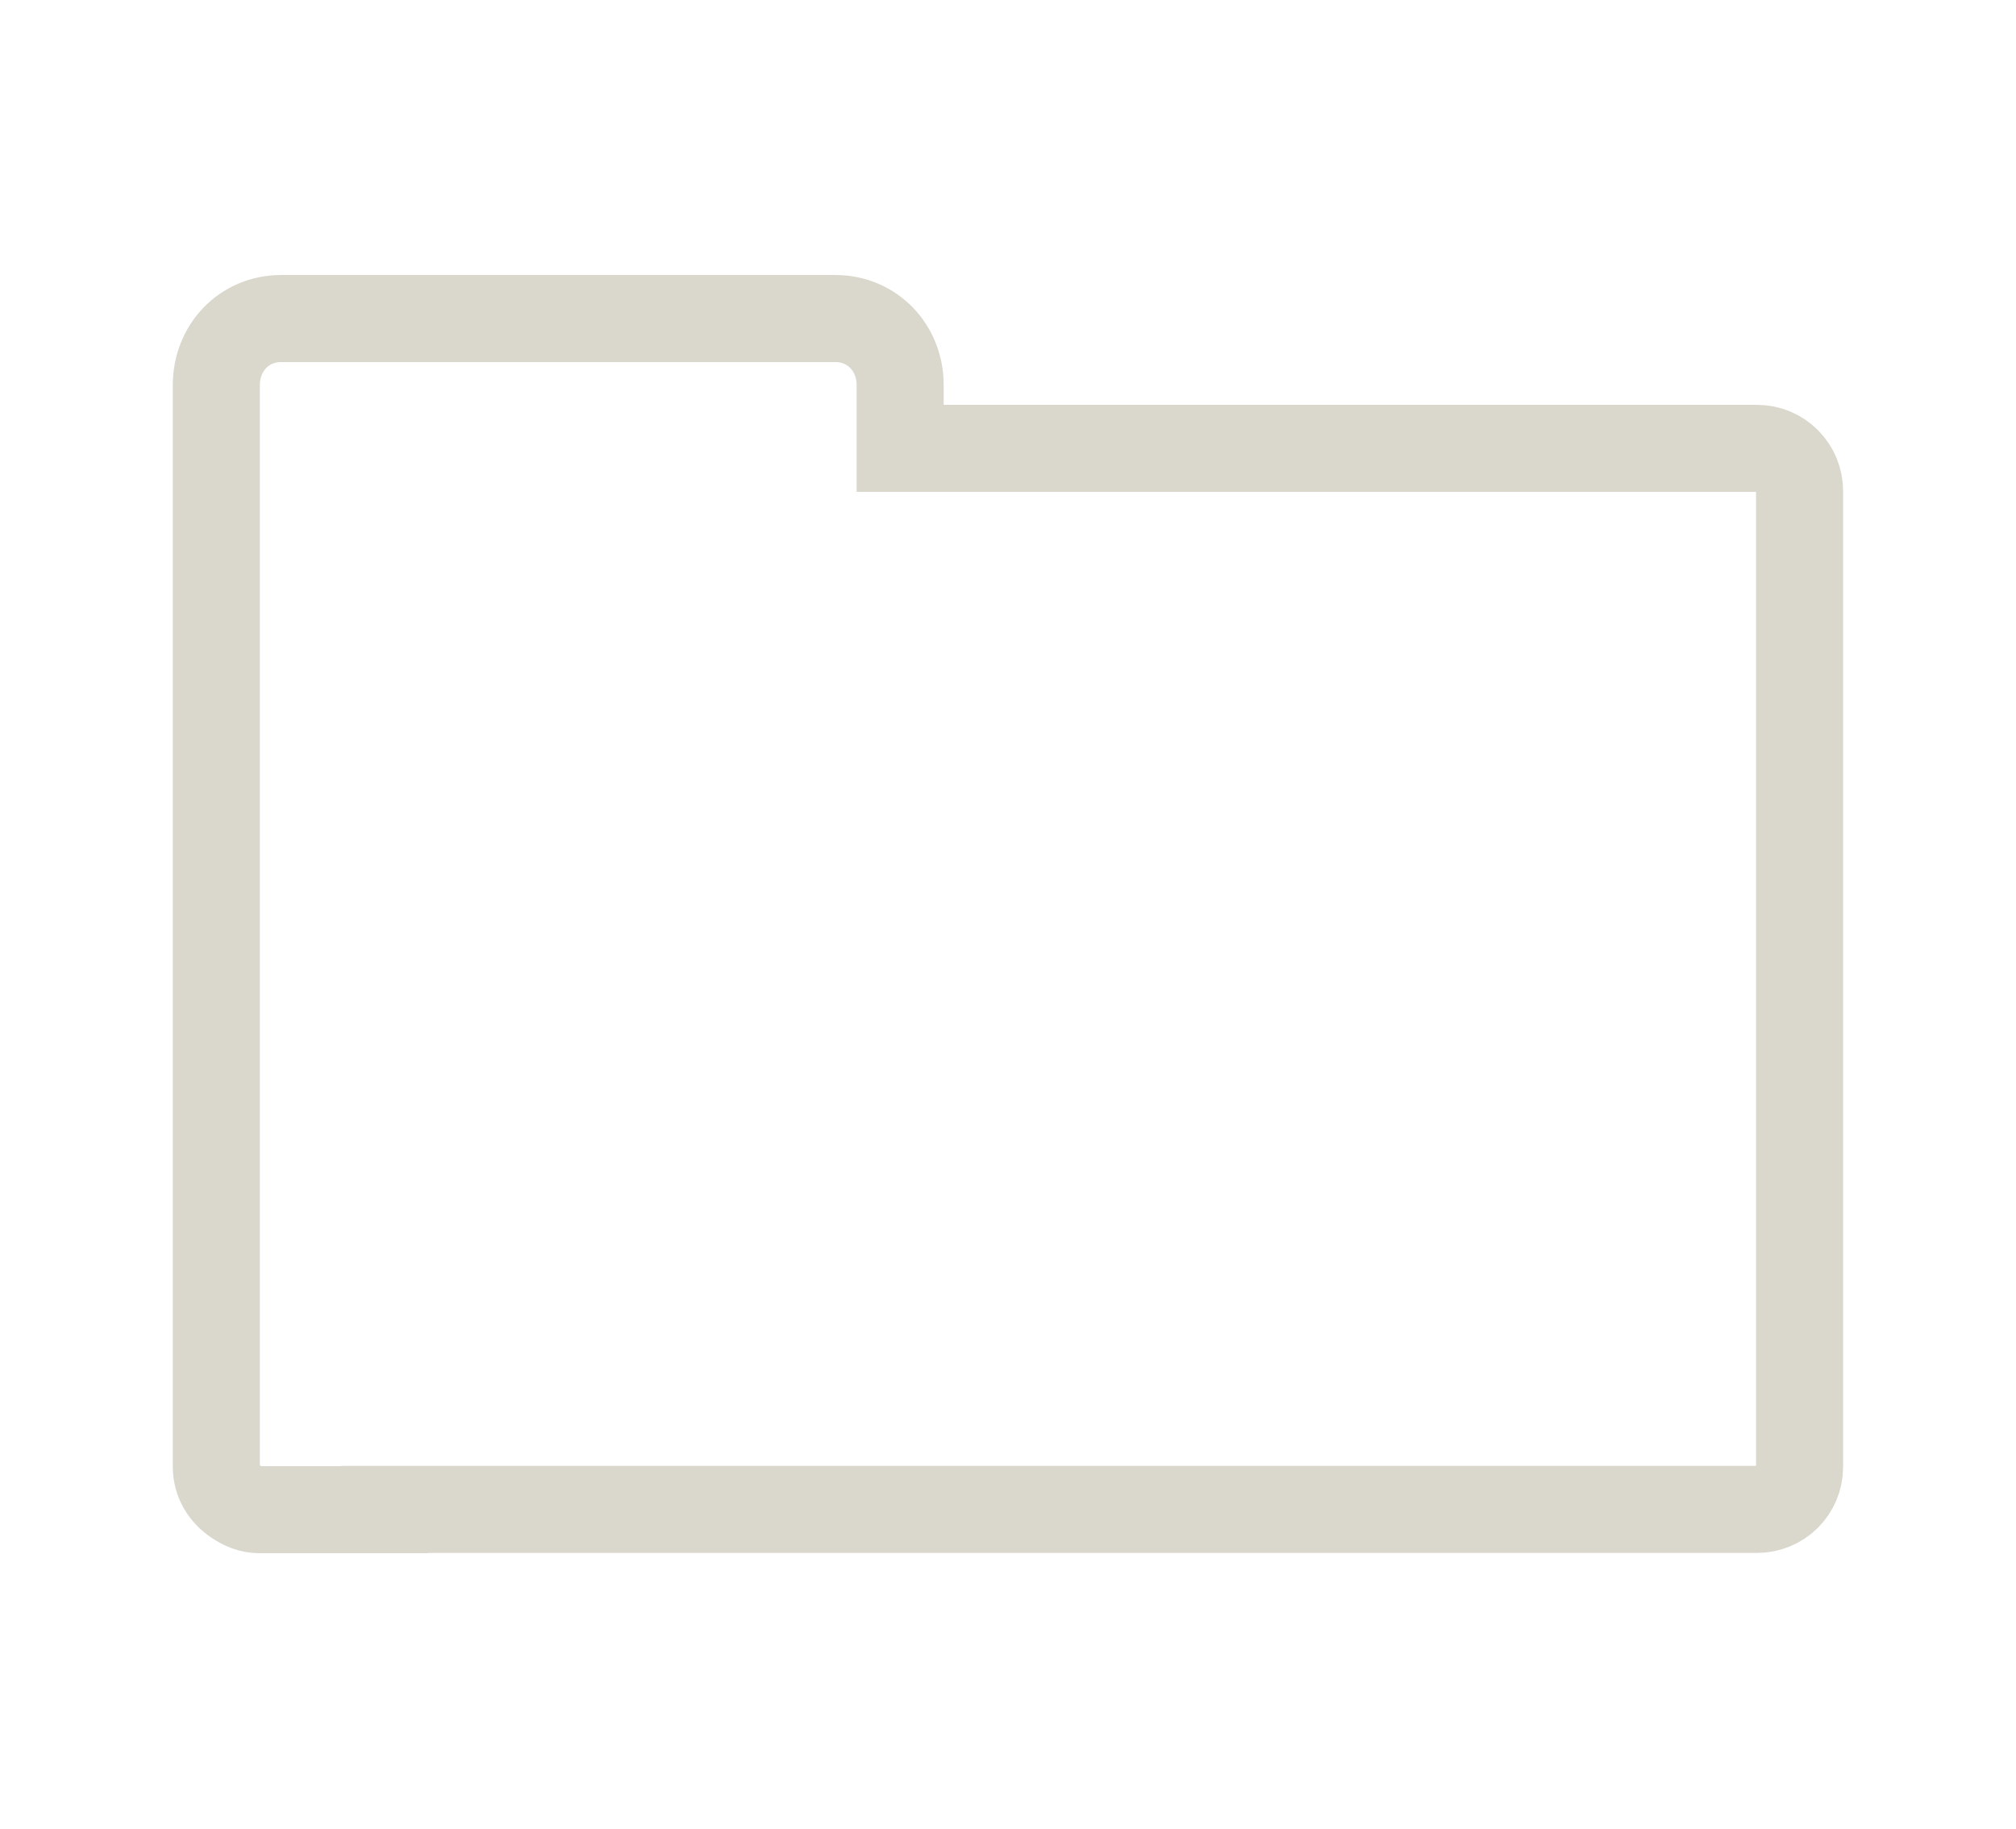
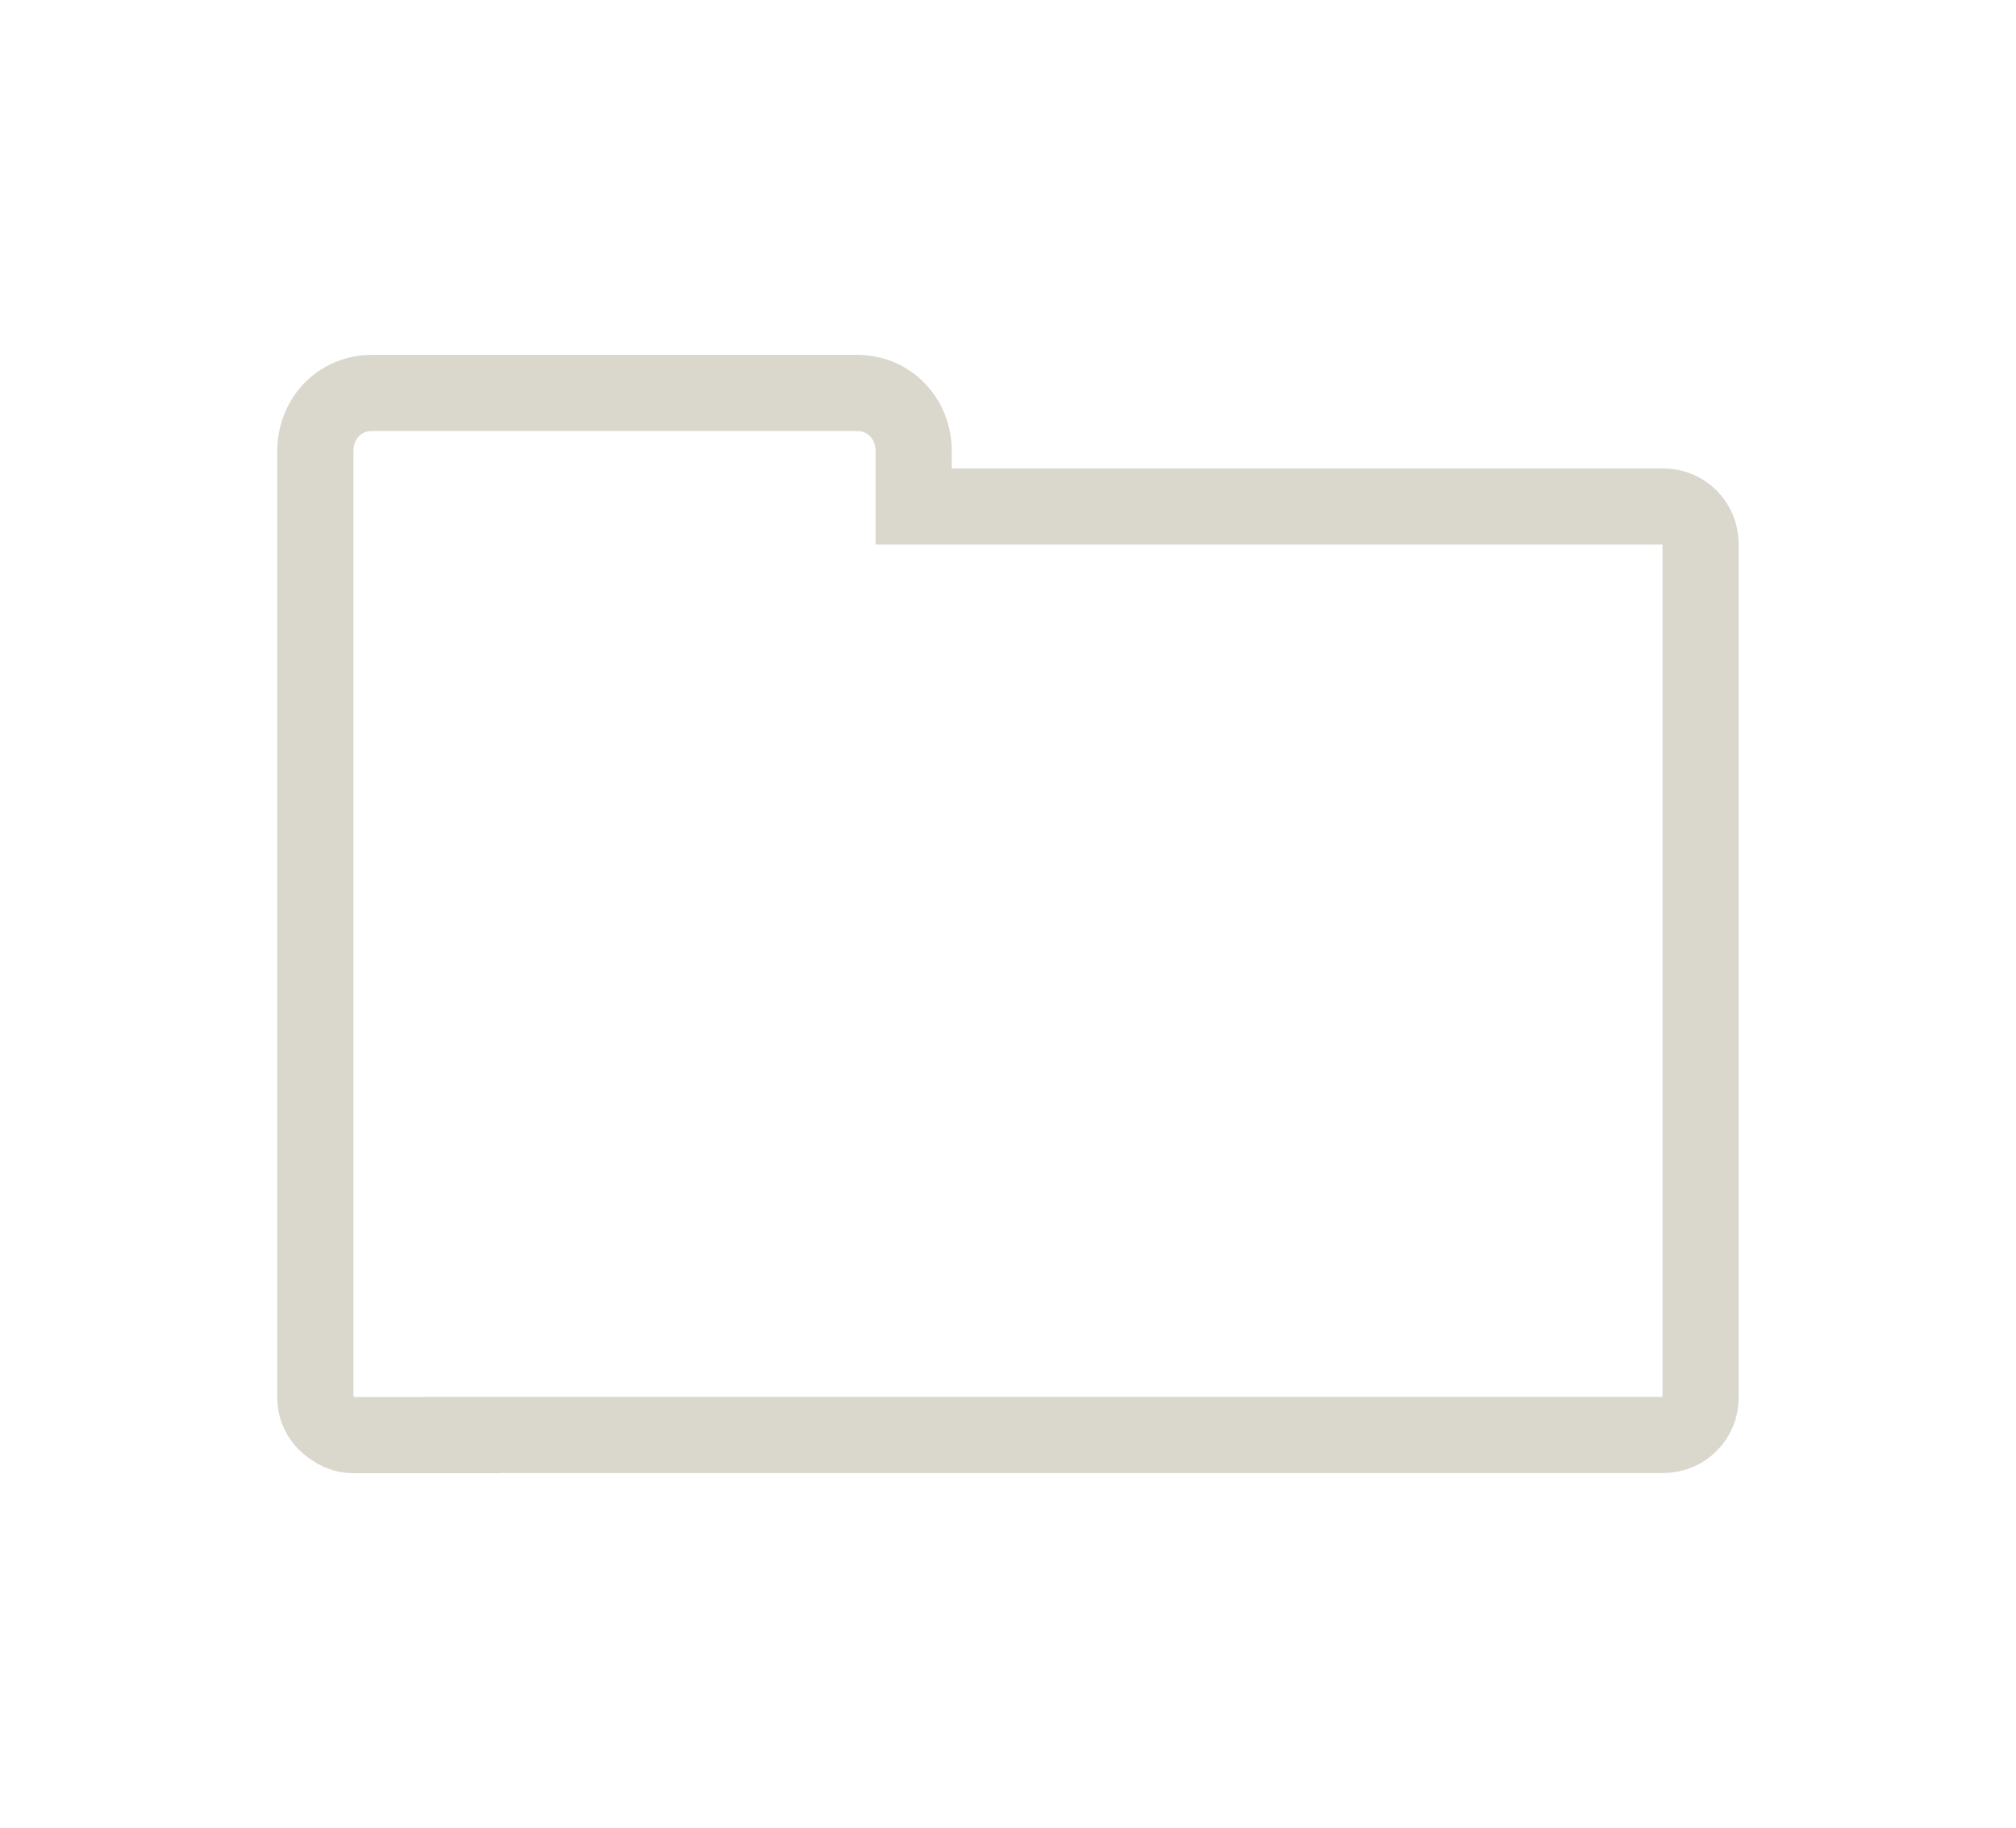
- <svg xmlns="http://www.w3.org/2000/svg" version="1.1" id="Layer_1" x="0px" y="0px" width="23.158px" height="21px" viewBox="38.421 34.841 23.158 21" enable-background="new 38.421 34.841 23.158 21" xml:space="preserve">
-   <path fill="none" stroke="#DAD7CD" stroke-miterlimit="10" d="M58.601,39.991h-9.84v-0.729c0-0.422-0.316-0.762-0.745-0.762H41.65  c-0.431,0-0.744,0.343-0.744,0.763v0.002v12.422v0.003c0,0.169,0.09,0.31,0.219,0.396c0.08,0.056,0.172,0.096,0.276,0.096h1.44  v-0.003h15.76c0.273,0,0.492-0.216,0.492-0.489v-8.413v-2.792C59.094,40.212,58.876,39.991,58.601,39.991z" />
+ <svg xmlns="http://www.w3.org/2000/svg" version="1.1" id="Layer_1" x="0px" y="0px" width="26.467px" height="24px" viewBox="-1.654 -1.5 26.467 24" enable-background="new -1.654 -1.5 26.467 24" xml:space="preserve">
+   <path fill="none" stroke="#DAD7CD" stroke-miterlimit="10" d="M20.181,5.15h-9.84V4.421c0-0.422-0.316-0.762-0.744-0.762H3.229  c-0.431,0-0.743,0.343-0.743,0.764v0.002v12.423v0.002c0,0.17,0.09,0.311,0.219,0.396c0.08,0.057,0.172,0.096,0.276,0.096H4.42  v-0.002h15.761c0.272,0,0.491-0.217,0.491-0.489V8.437V5.644C20.673,5.371,20.456,5.15,20.181,5.15z" />
</svg>
